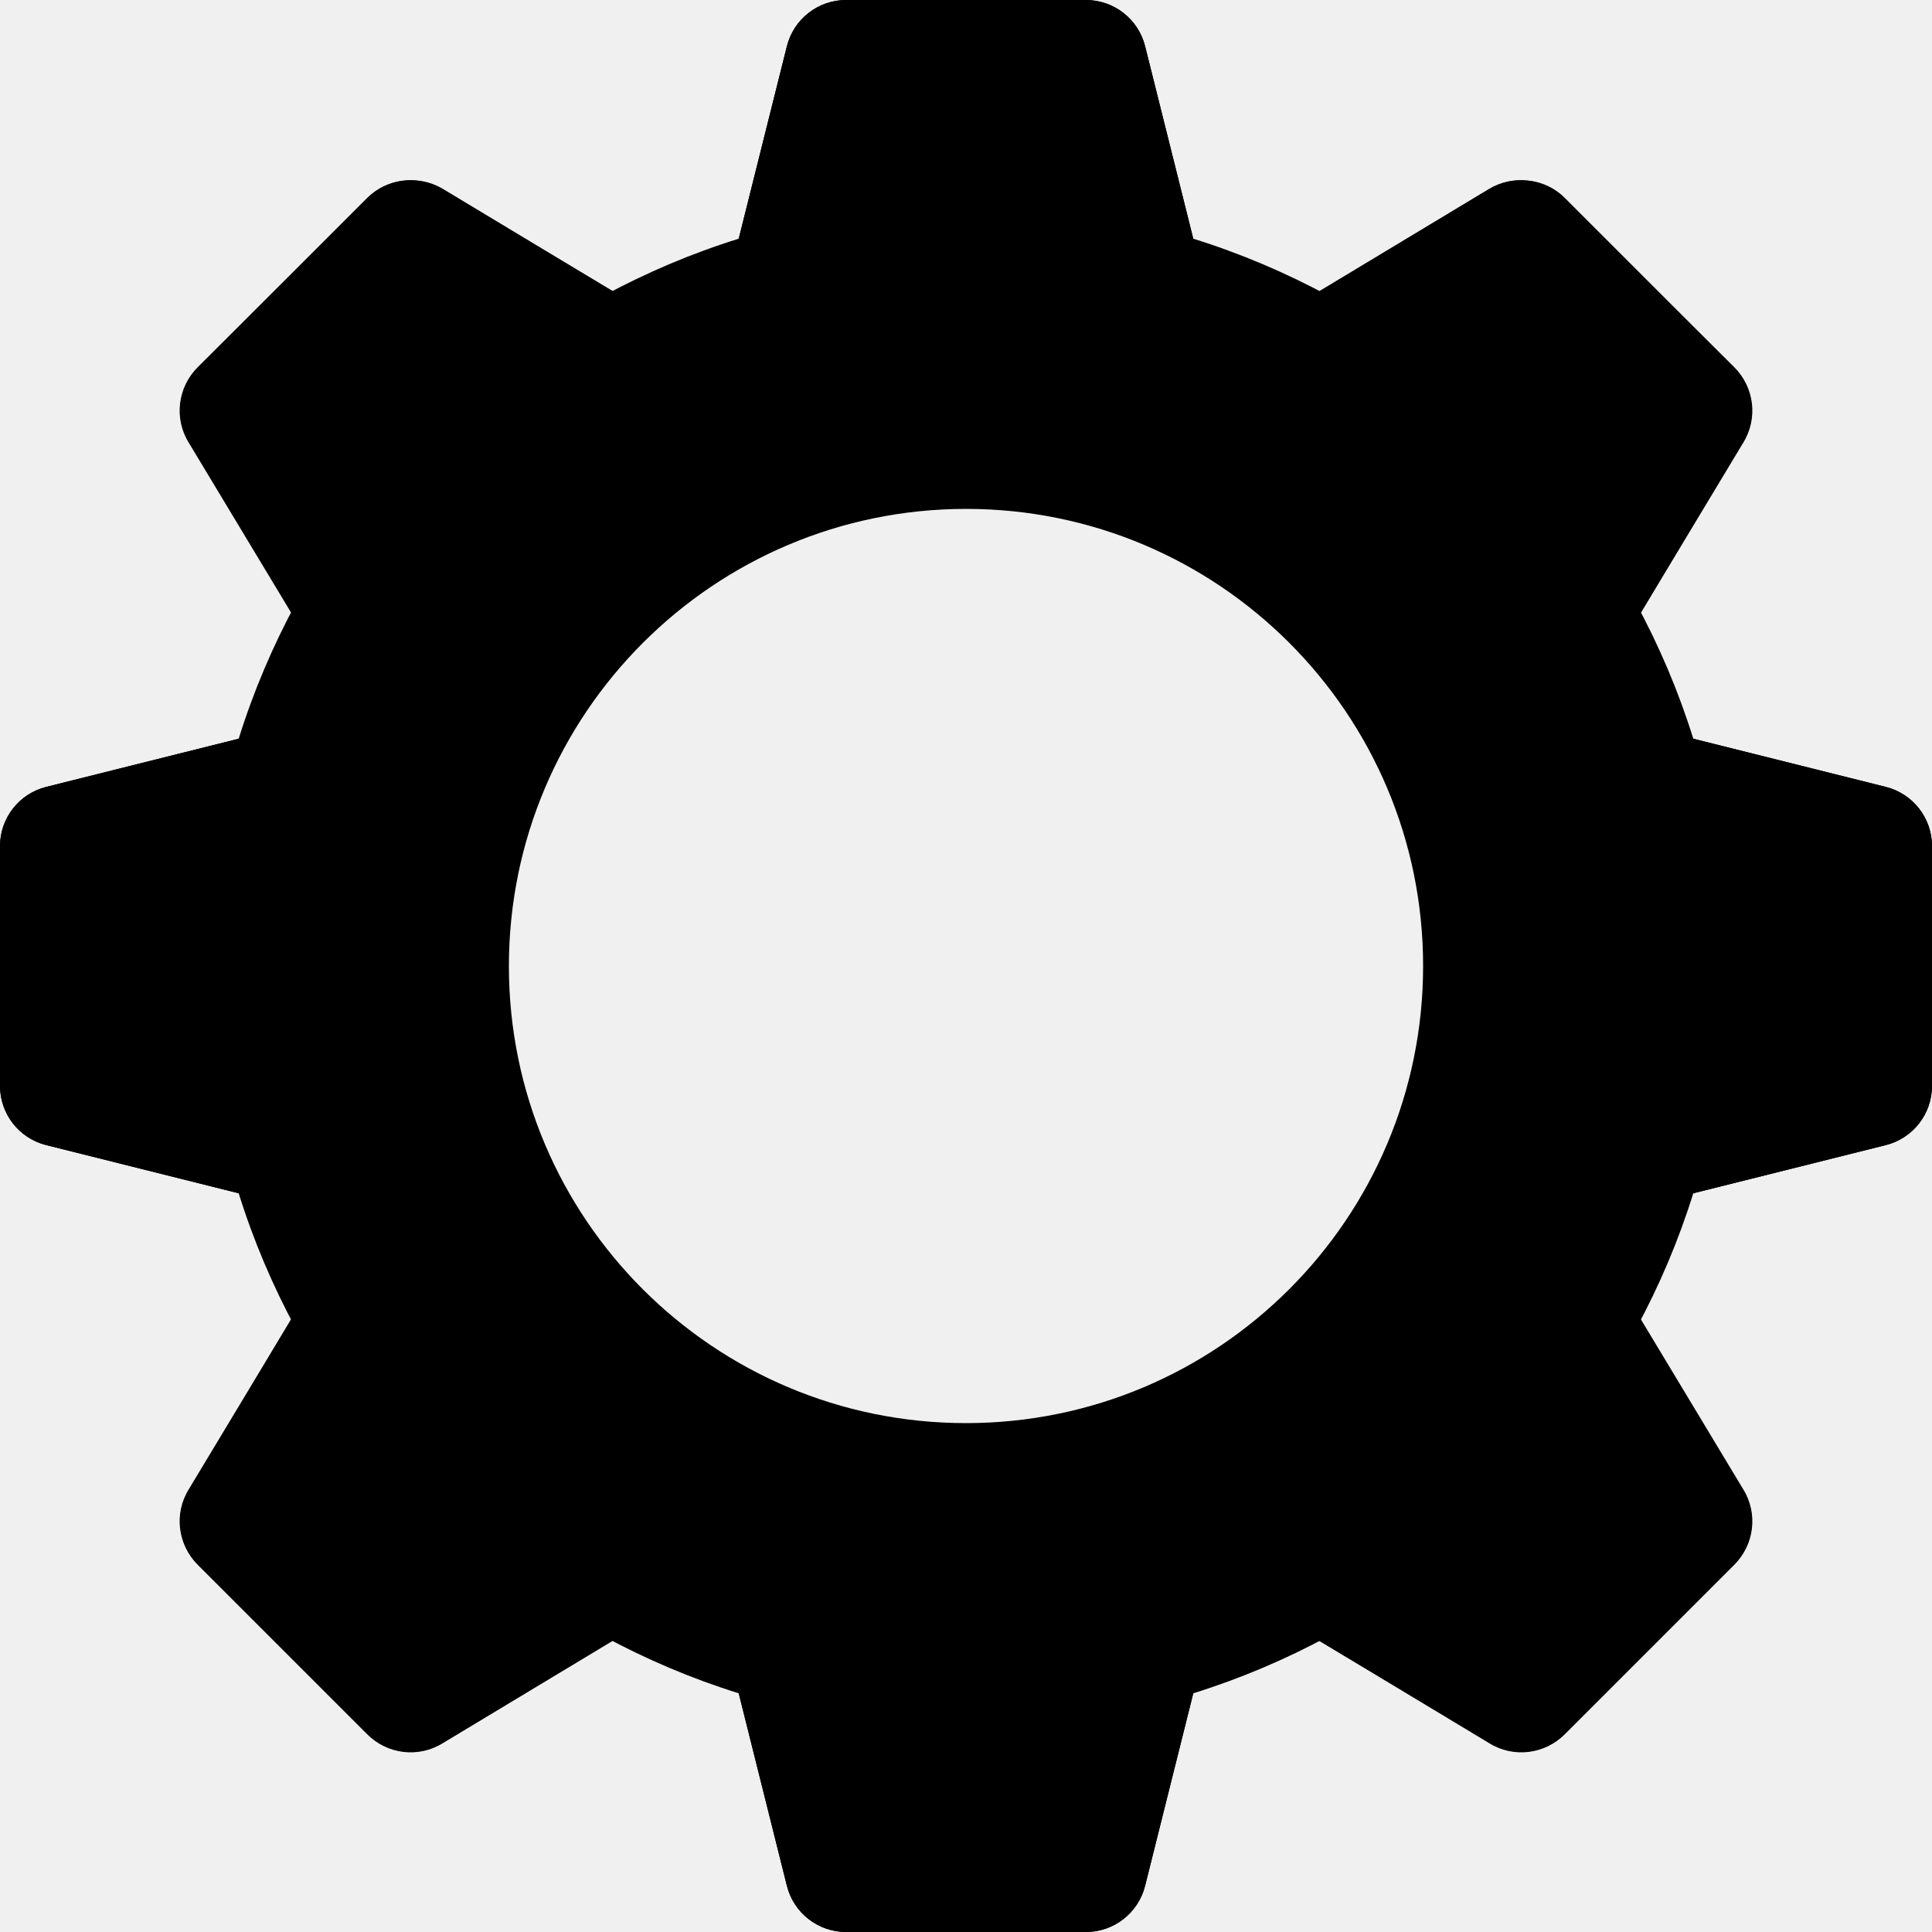
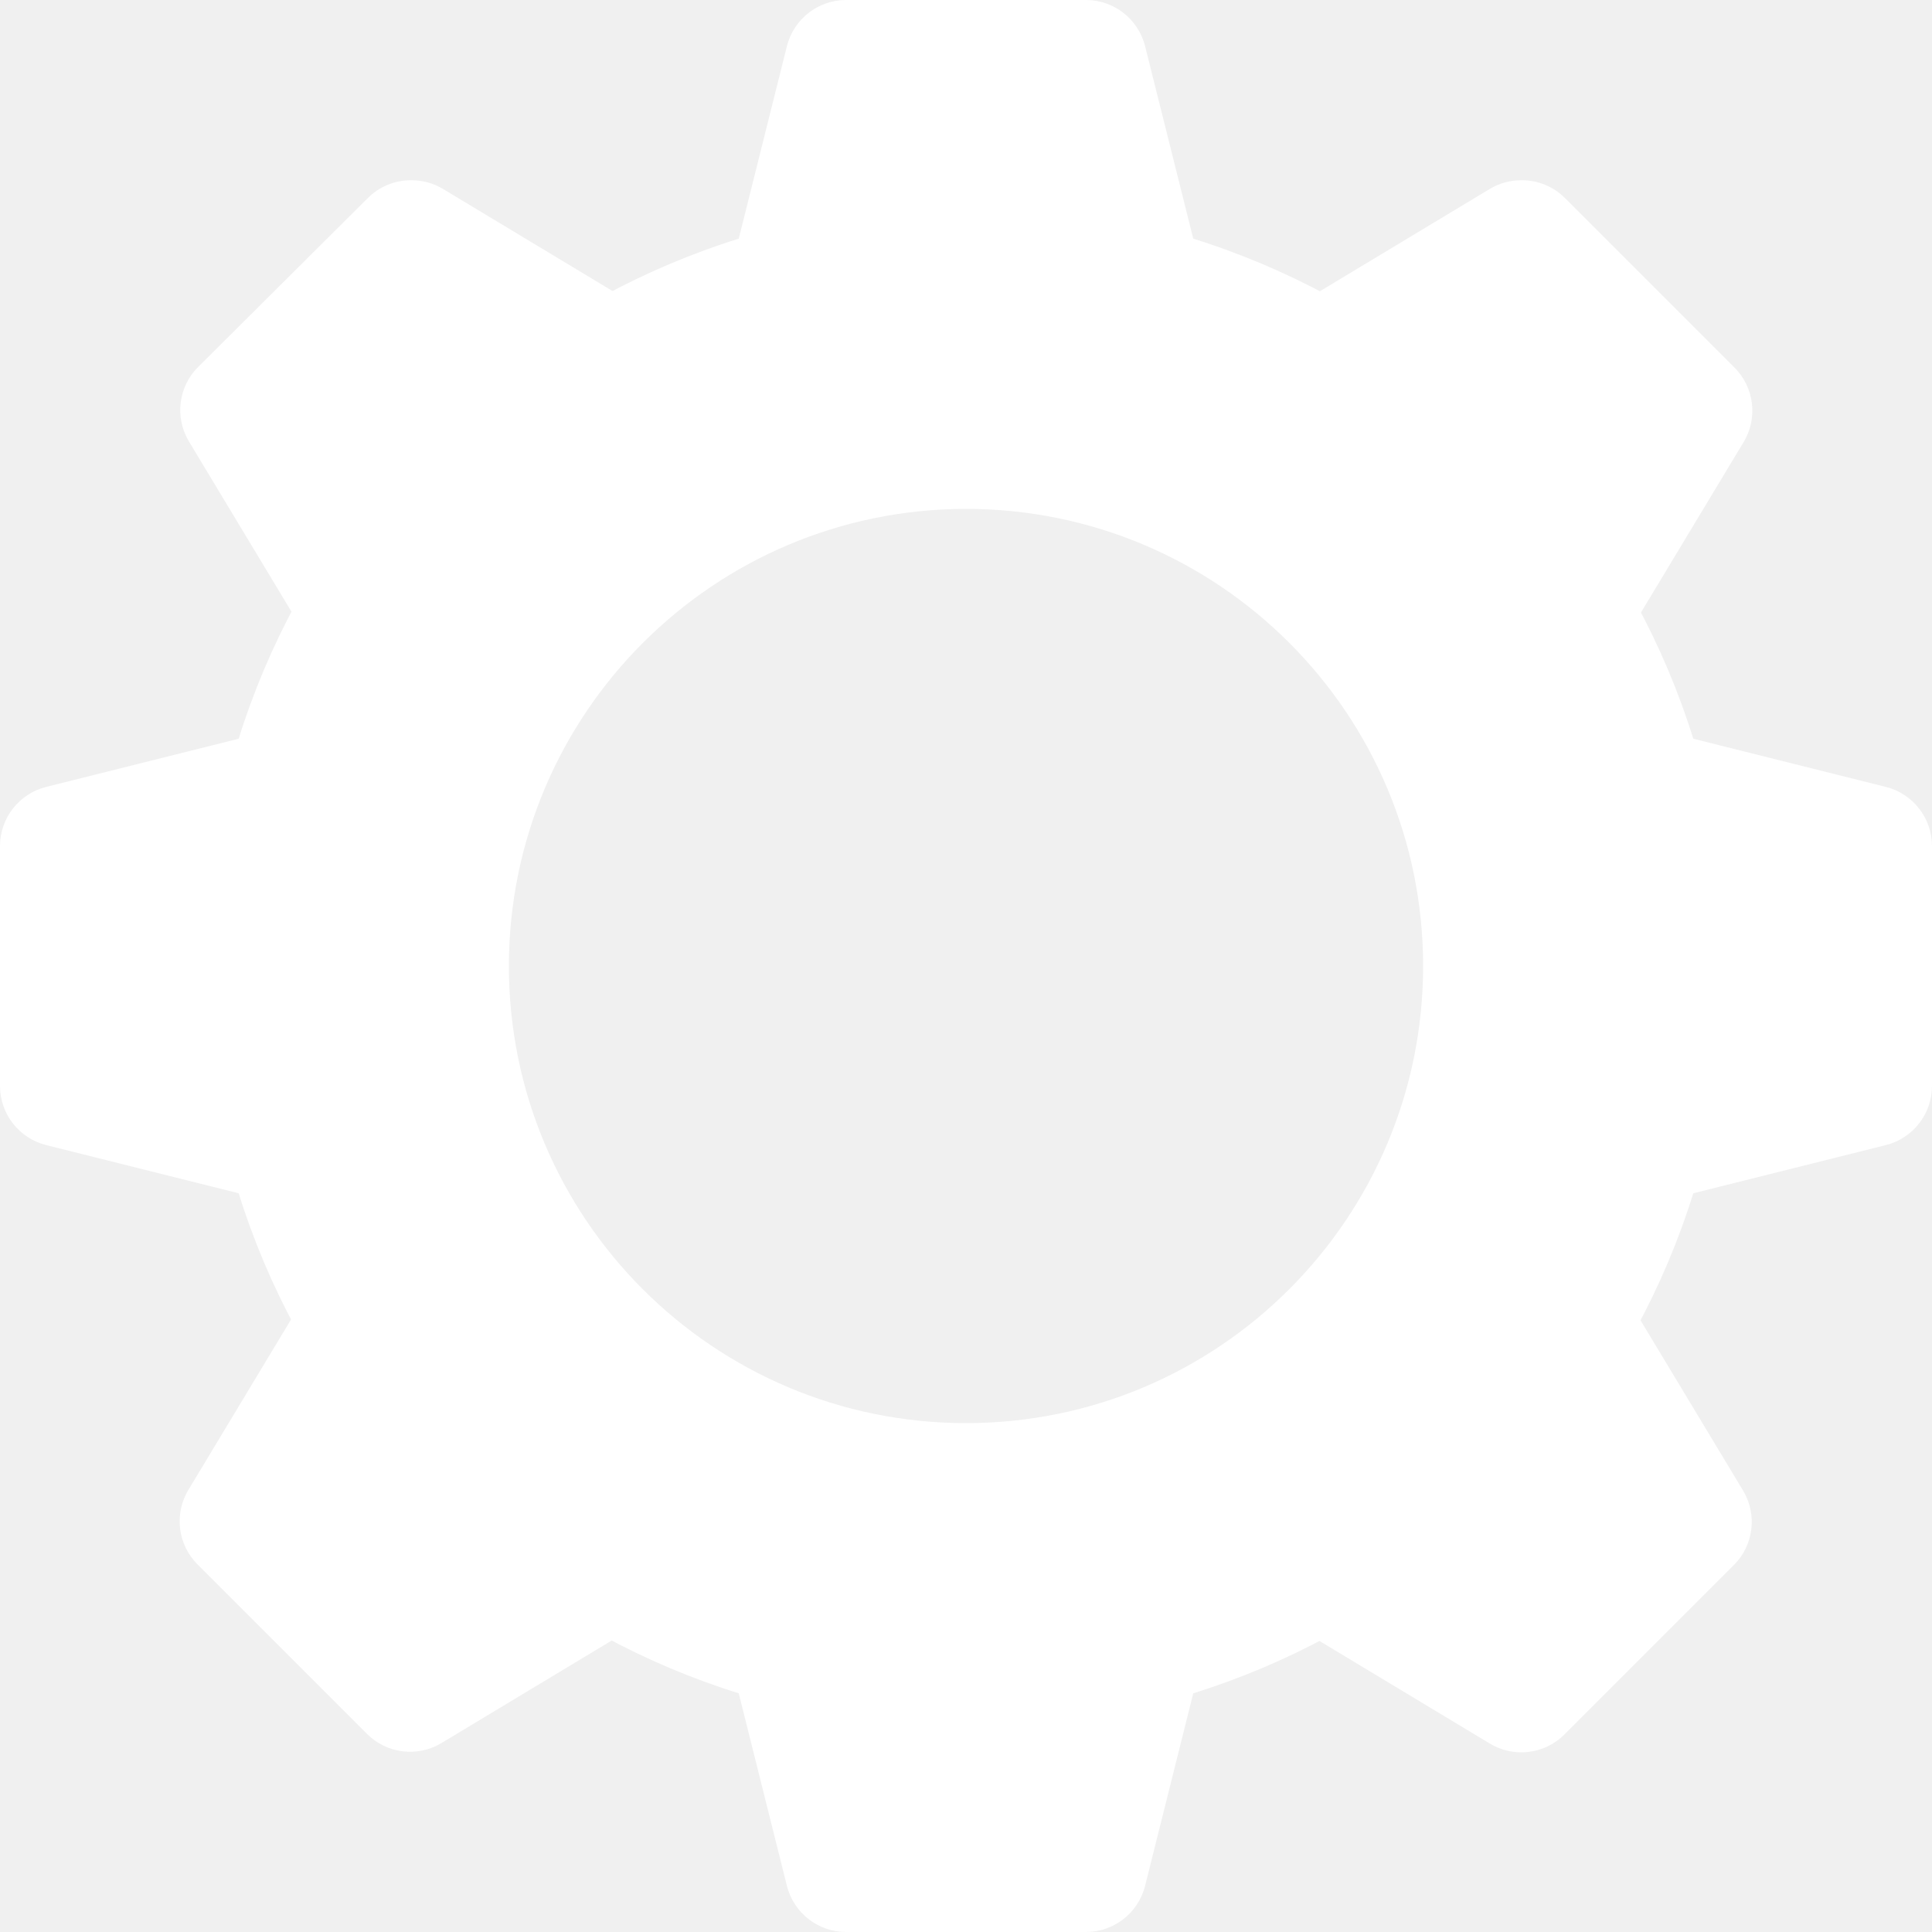
<svg xmlns="http://www.w3.org/2000/svg" viewBox="0 0 100 100">
+   <defs>
+     <style>.cls-1{fill:#fff;}</style>
+   </defs>
  <g id="Layer_2" data-name="Layer 2">
-     <g id="Layer_1-2" data-name="Layer 1">
-       <g id="Gear3">
-         <path d="M50,26.34A23.66,23.66,0,1,1,26.34,50,23.68,23.68,0,0,1,50,26.34m0-15.77A39.43,39.43,0,1,0,89.43,50,39.43,39.43,0,0,0,50,10.57Z" />
-         <path d="M38.17,12.62H61.83L59.27,2.39A3.16,3.16,0,0,0,56.21,0H43.79a3.16,3.16,0,0,0-3.06,2.39Z" />
-         <path d="M56.21,0H43.79a3.16,3.16,0,0,0-3.06,2.39L38.17,12.62H61.83L59.27,2.39A3.16,3.16,0,0,0,56.21,0Z" />
-         <path d="M87.38,61.83V38.17l10.23,2.56A3.16,3.16,0,0,1,100,43.79V56.21a3.16,3.16,0,0,1-2.39,3.06Z" />
-         <path d="M87.38,38.17V61.83l10.23-2.56A3.16,3.16,0,0,0,100,56.21V43.79a3.16,3.16,0,0,0-2.39-3.06L87.38,38.17Z" />
-         <path d="M84.8,31.93,68.07,15.2l9-5.42a3.15,3.15,0,0,1,3.85.47L89.75,19a3.15,3.15,0,0,1,.47,3.85Z" />
-         <path d="M78.73,9.33a3.15,3.15,0,0,0-1.62.45l-9,5.42L84.8,31.93l5.42-9A3.15,3.15,0,0,0,89.75,19L81,10.25a3.13,3.13,0,0,0-2.23-.92Z" />
-         <path d="M12.62,61.83V38.17L2.39,40.73A3.16,3.16,0,0,0,0,43.79V56.21a3.16,3.16,0,0,0,2.39,3.06Z" />
-         <path d="M12.62,38.17,2.39,40.73A3.16,3.16,0,0,0,0,43.79V56.21a3.16,3.16,0,0,0,2.39,3.06l10.23,2.56V38.17Z" />
-         <path d="M68.07,84.8,84.8,68.07l5.42,9A3.15,3.15,0,0,1,89.75,81L81,89.75a3.15,3.15,0,0,1-3.85.47Z" />
-         <path d="M84.8,68.07,68.07,84.8l9,5.42A3.15,3.15,0,0,0,81,89.75L89.75,81a3.15,3.15,0,0,0,.47-3.85l-5.42-9Z" />
-         <path d="M38.17,87.38H61.83L59.27,97.61A3.16,3.16,0,0,1,56.21,100H43.79a3.16,3.16,0,0,1-3.06-2.39Z" />
-         <path d="M61.83,87.38H38.17l2.56,10.23A3.16,3.16,0,0,0,43.79,100H56.21a3.16,3.16,0,0,0,3.06-2.39l2.56-10.23Z" />
-         <path d="M15.2,68.07,31.93,84.8l-9,5.42A3.15,3.15,0,0,1,19,89.75L10.25,81a3.15,3.15,0,0,1-.47-3.85Z" />
-         <path d="M15.2,68.07l-5.42,9A3.15,3.15,0,0,0,10.25,81L19,89.75a3.15,3.15,0,0,0,3.85.47l9-5.42L15.2,68.07Z" />
-         <path d="M31.93,15.2,15.2,31.93l-5.42-9A3.15,3.15,0,0,1,10.25,19L19,10.25a3.15,3.15,0,0,1,3.85-.47Z" />
-         <path d="M21.27,9.33a3.13,3.13,0,0,0-2.23.92L10.25,19a3.15,3.15,0,0,0-.47,3.85l5.42,9L31.93,15.2l-9-5.42a3.15,3.15,0,0,0-1.62-.45Z" />
+     <g id="UI">
+       <g id="Gears">
+         <g id="White">
+           <g id="Gear3">
+             <path class="cls-1" d="M50,26.34A23.66,23.66,0,1,1,26.34,50,23.68,23.68,0,0,1,50,26.34m0-15.77A39.43,39.43,0,1,0,89.43,50,39.43,39.43,0,0,0,50,10.57Z" />
+             <path class="cls-1" d="M56.21,0H43.79a3.16,3.16,0,0,0-3.06,2.39L38.17,12.62H61.83L59.27,2.39A3.16,3.16,0,0,0,56.21,0Z" />
+             <path class="cls-1" d="M87.38,38.17V61.83l10.23-2.56A3.16,3.16,0,0,0,100,56.21V43.79a3.16,3.16,0,0,0-2.39-3.06L87.38,38.17Z" />
+             <path class="cls-1" d="M78.73,9.33a3.15,3.15,0,0,0-1.62.45l-9,5.42L84.8,31.93l5.42-9A3.15,3.15,0,0,0,89.75,19L81,10.25a3.13,3.13,0,0,0-2.23-.92Z" />
+             <path class="cls-1" d="M12.62,38.17,2.39,40.73A3.16,3.16,0,0,0,0,43.79V56.21a3.16,3.16,0,0,0,2.39,3.06l10.23,2.56V38.17Z" />
+             <path class="cls-1" d="M84.8,68.07,68.07,84.8l9,5.42A3.15,3.15,0,0,0,81,89.75L89.75,81a3.15,3.15,0,0,0,.47-3.85l-5.42-9Z" />
+             <path class="cls-1" d="M61.83,87.38H38.17l2.56,10.23A3.16,3.16,0,0,0,43.79,100H56.21a3.16,3.16,0,0,0,3.06-2.39l2.56-10.23Z" />
+             <path class="cls-1" d="M15.2,68.07l-5.42,9A3.15,3.15,0,0,0,10.25,81L19,89.75a3.15,3.15,0,0,0,3.85.47l9-5.42L15.2,68.07Z" />
+             <path class="cls-1" d="M21.27,9.33a3.13,3.13,0,0,0-2.23.92L10.25,19a3.15,3.15,0,0,0-.47,3.85l5.42,9L31.93,15.2l-9-5.42a3.15,3.15,0,0,0-1.62-.45Z" />
+           </g>
+         </g>
      </g>
    </g>
  </g>
</svg>
